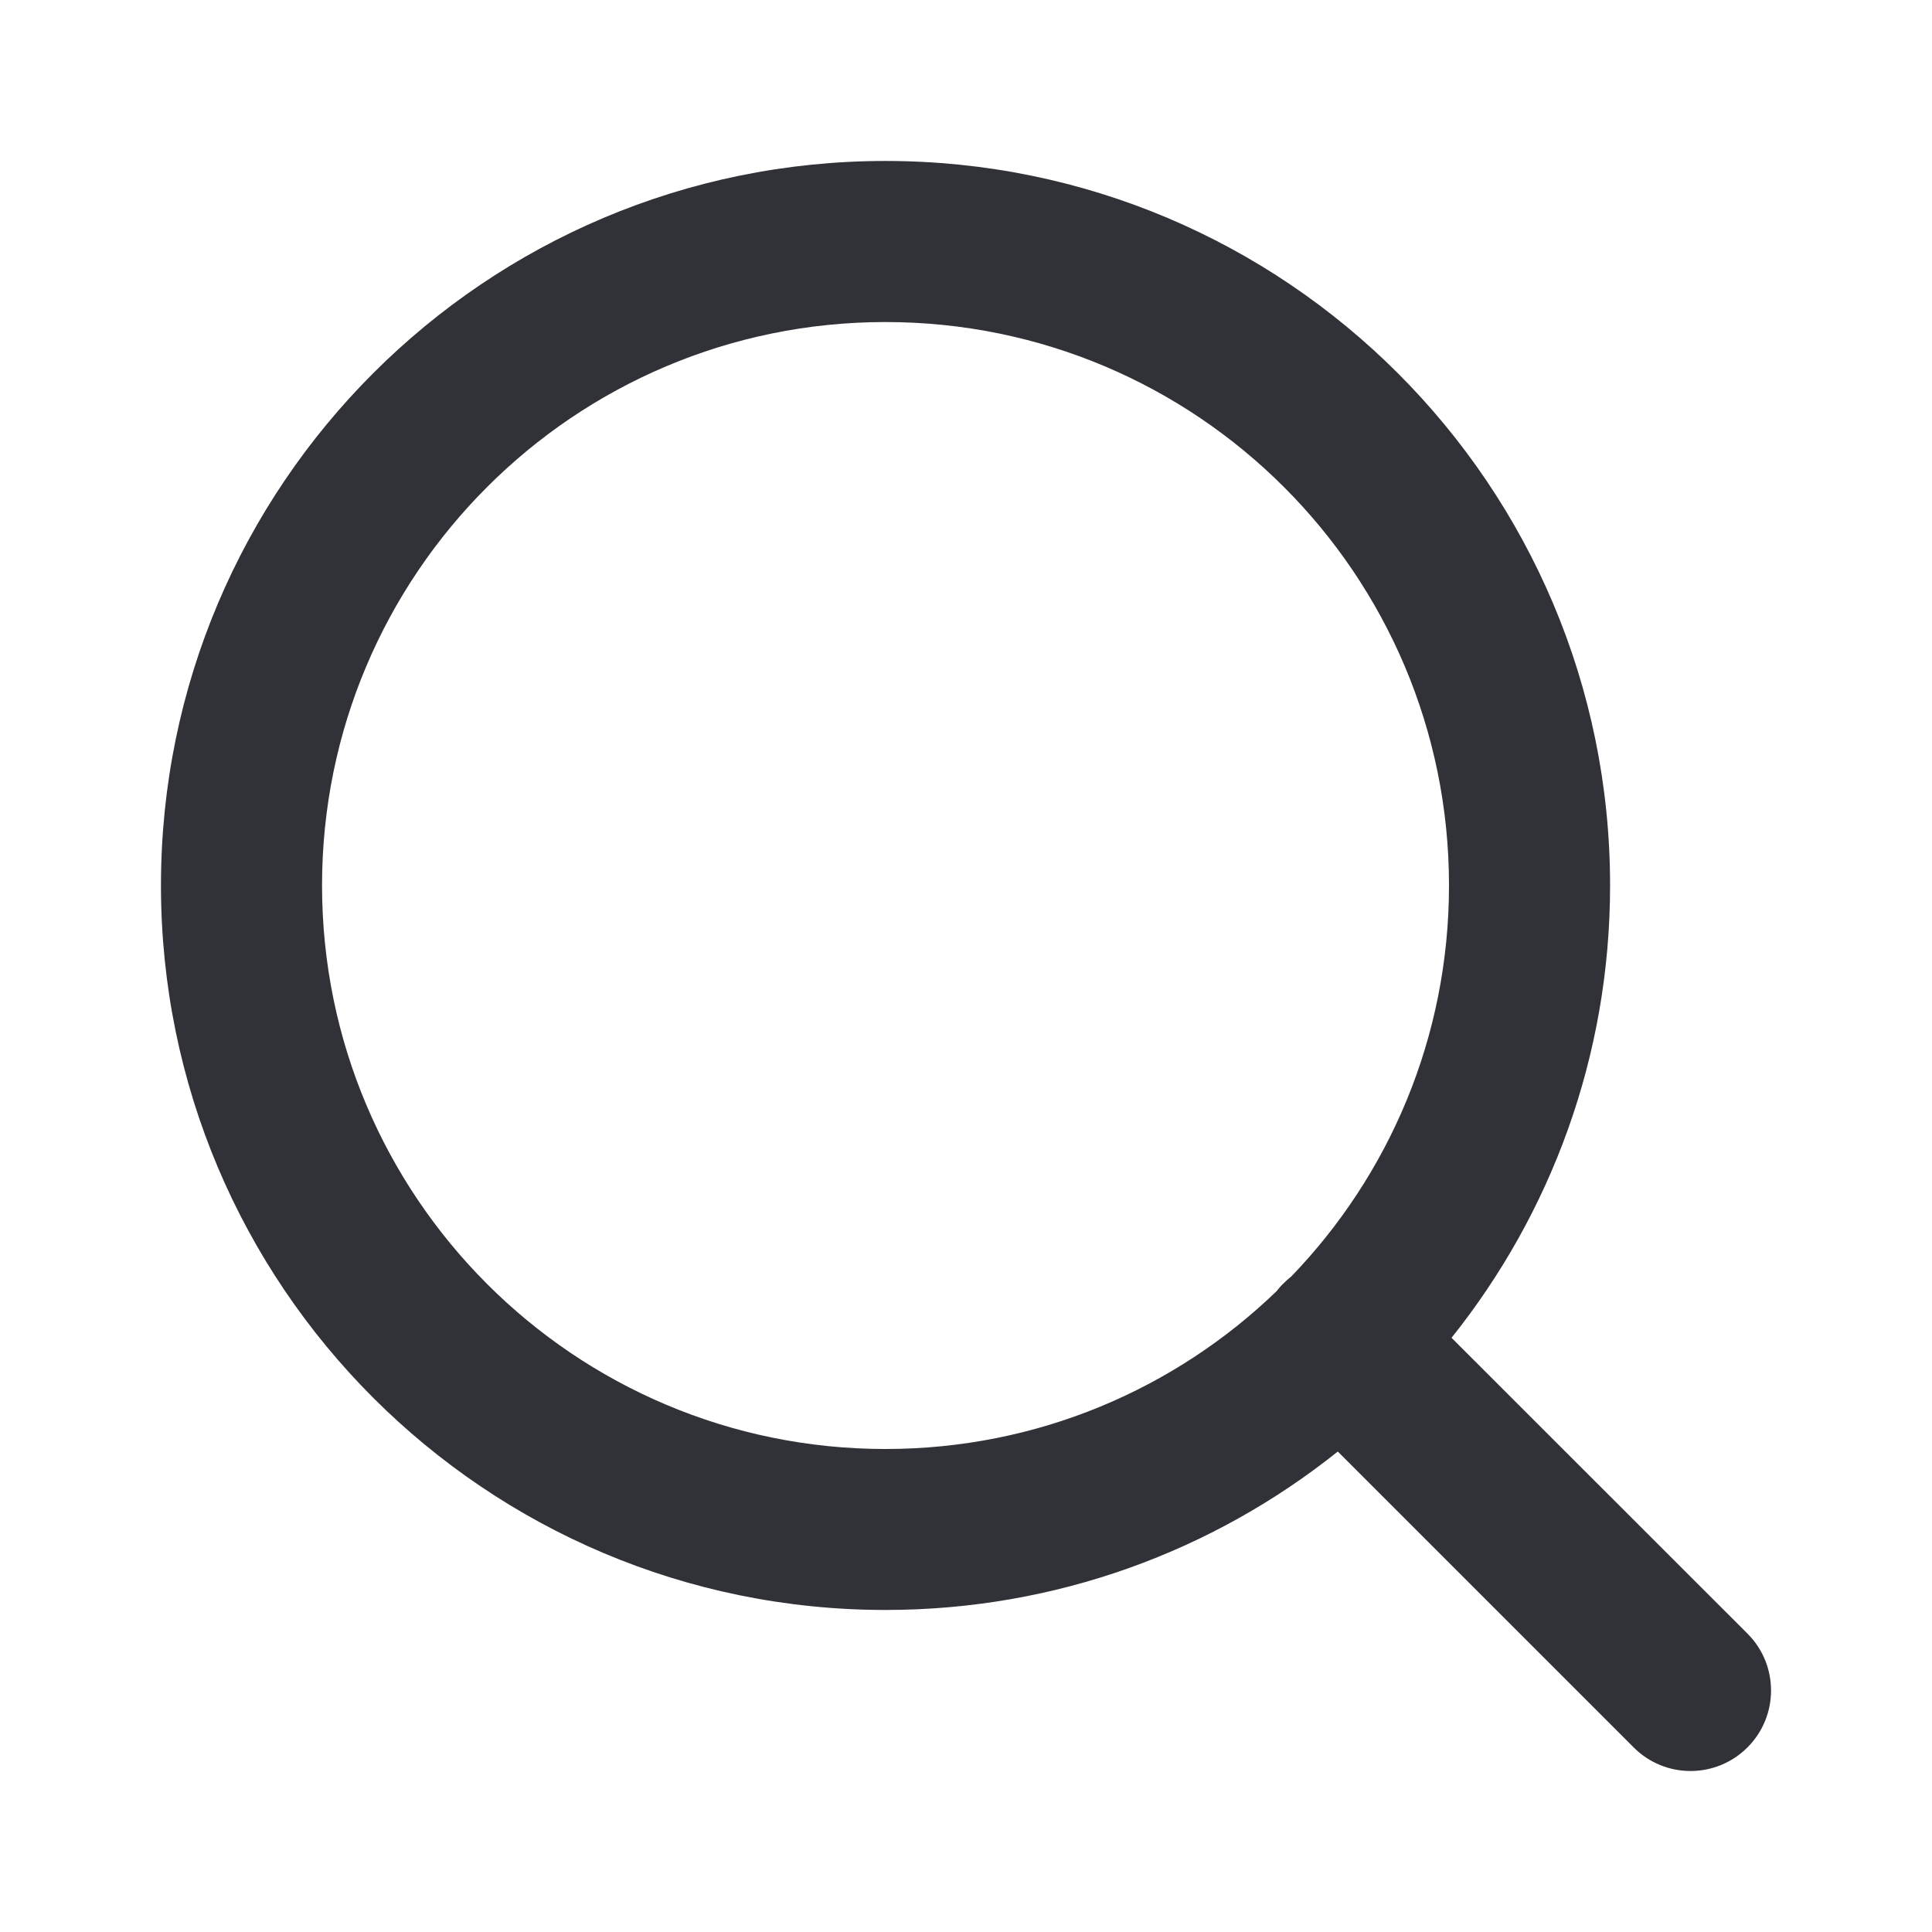
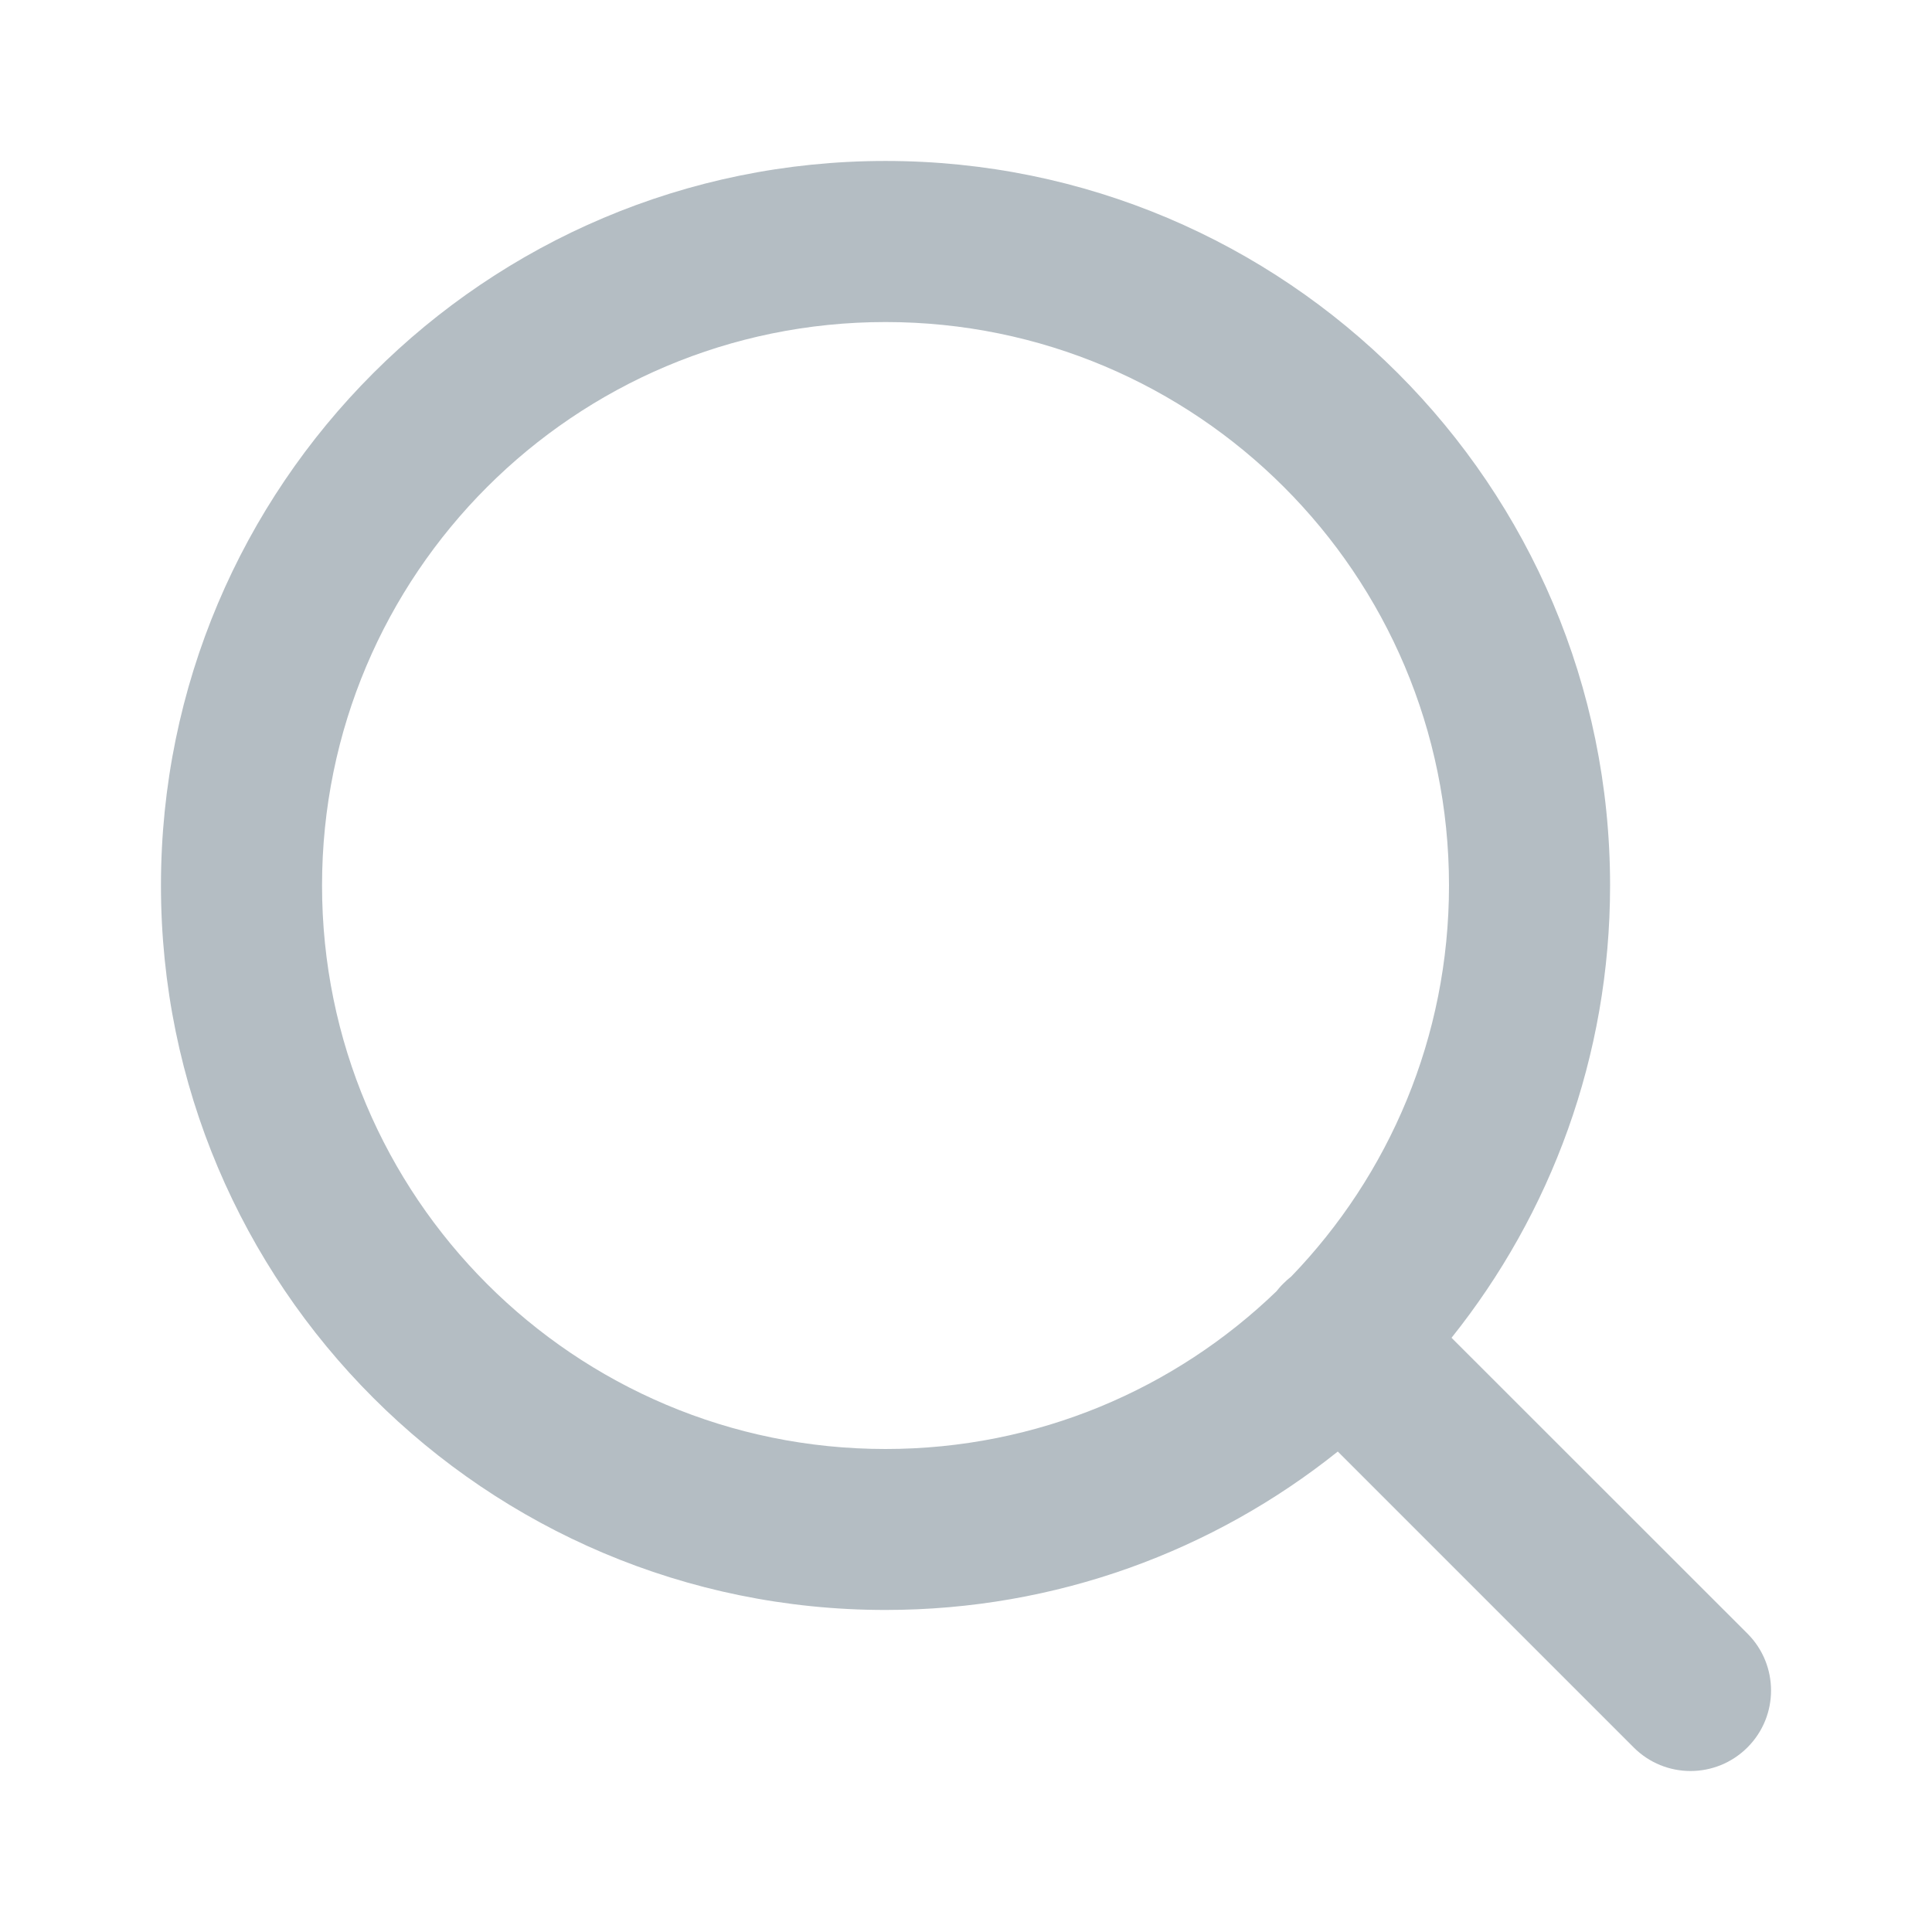
<svg xmlns="http://www.w3.org/2000/svg" width="16" height="16" viewBox="0 0 16 16" fill="none">
-   <path fill-rule="evenodd" clip-rule="evenodd" d="M2.667 7.333C2.667 4.756 4.756 2.667 7.333 2.667C9.911 2.667 12 4.756 12 7.333C12 8.591 11.503 9.732 10.694 10.571C10.672 10.588 10.65 10.608 10.629 10.629C10.608 10.649 10.589 10.671 10.571 10.694C9.732 11.503 8.591 12 7.333 12C4.756 12 2.667 9.911 2.667 7.333ZM11.079 12.021C10.052 12.842 8.75 13.333 7.333 13.333C4.02 13.333 1.333 10.647 1.333 7.333C1.333 4.02 4.02 1.333 7.333 1.333C10.647 1.333 13.334 4.02 13.334 7.333C13.334 8.75 12.842 10.052 12.021 11.079L14.472 13.529C14.732 13.789 14.732 14.211 14.472 14.471C14.211 14.732 13.789 14.732 13.529 14.471L11.079 12.021Z" fill="#313237" />
+   <path fill-rule="evenodd" clip-rule="evenodd" d="M2.667 7.333C2.667 4.756 4.756 2.667 7.333 2.667C9.911 2.667 12 4.756 12 7.333C12 8.591 11.503 9.732 10.694 10.571C10.672 10.588 10.65 10.608 10.629 10.629C10.608 10.649 10.589 10.671 10.571 10.694C9.732 11.503 8.591 12 7.333 12C4.756 12 2.667 9.911 2.667 7.333ZM11.079 12.021C10.052 12.842 8.75 13.333 7.333 13.333C4.02 13.333 1.333 10.647 1.333 7.333C1.333 4.02 4.02 1.333 7.333 1.333C10.647 1.333 13.334 4.02 13.334 7.333C13.334 8.75 12.842 10.052 12.021 11.079L14.472 13.529C14.732 13.789 14.732 14.211 14.472 14.471C14.211 14.732 13.789 14.732 13.529 14.471L11.079 12.021Z" fill="#B4BDC3" />
</svg>
